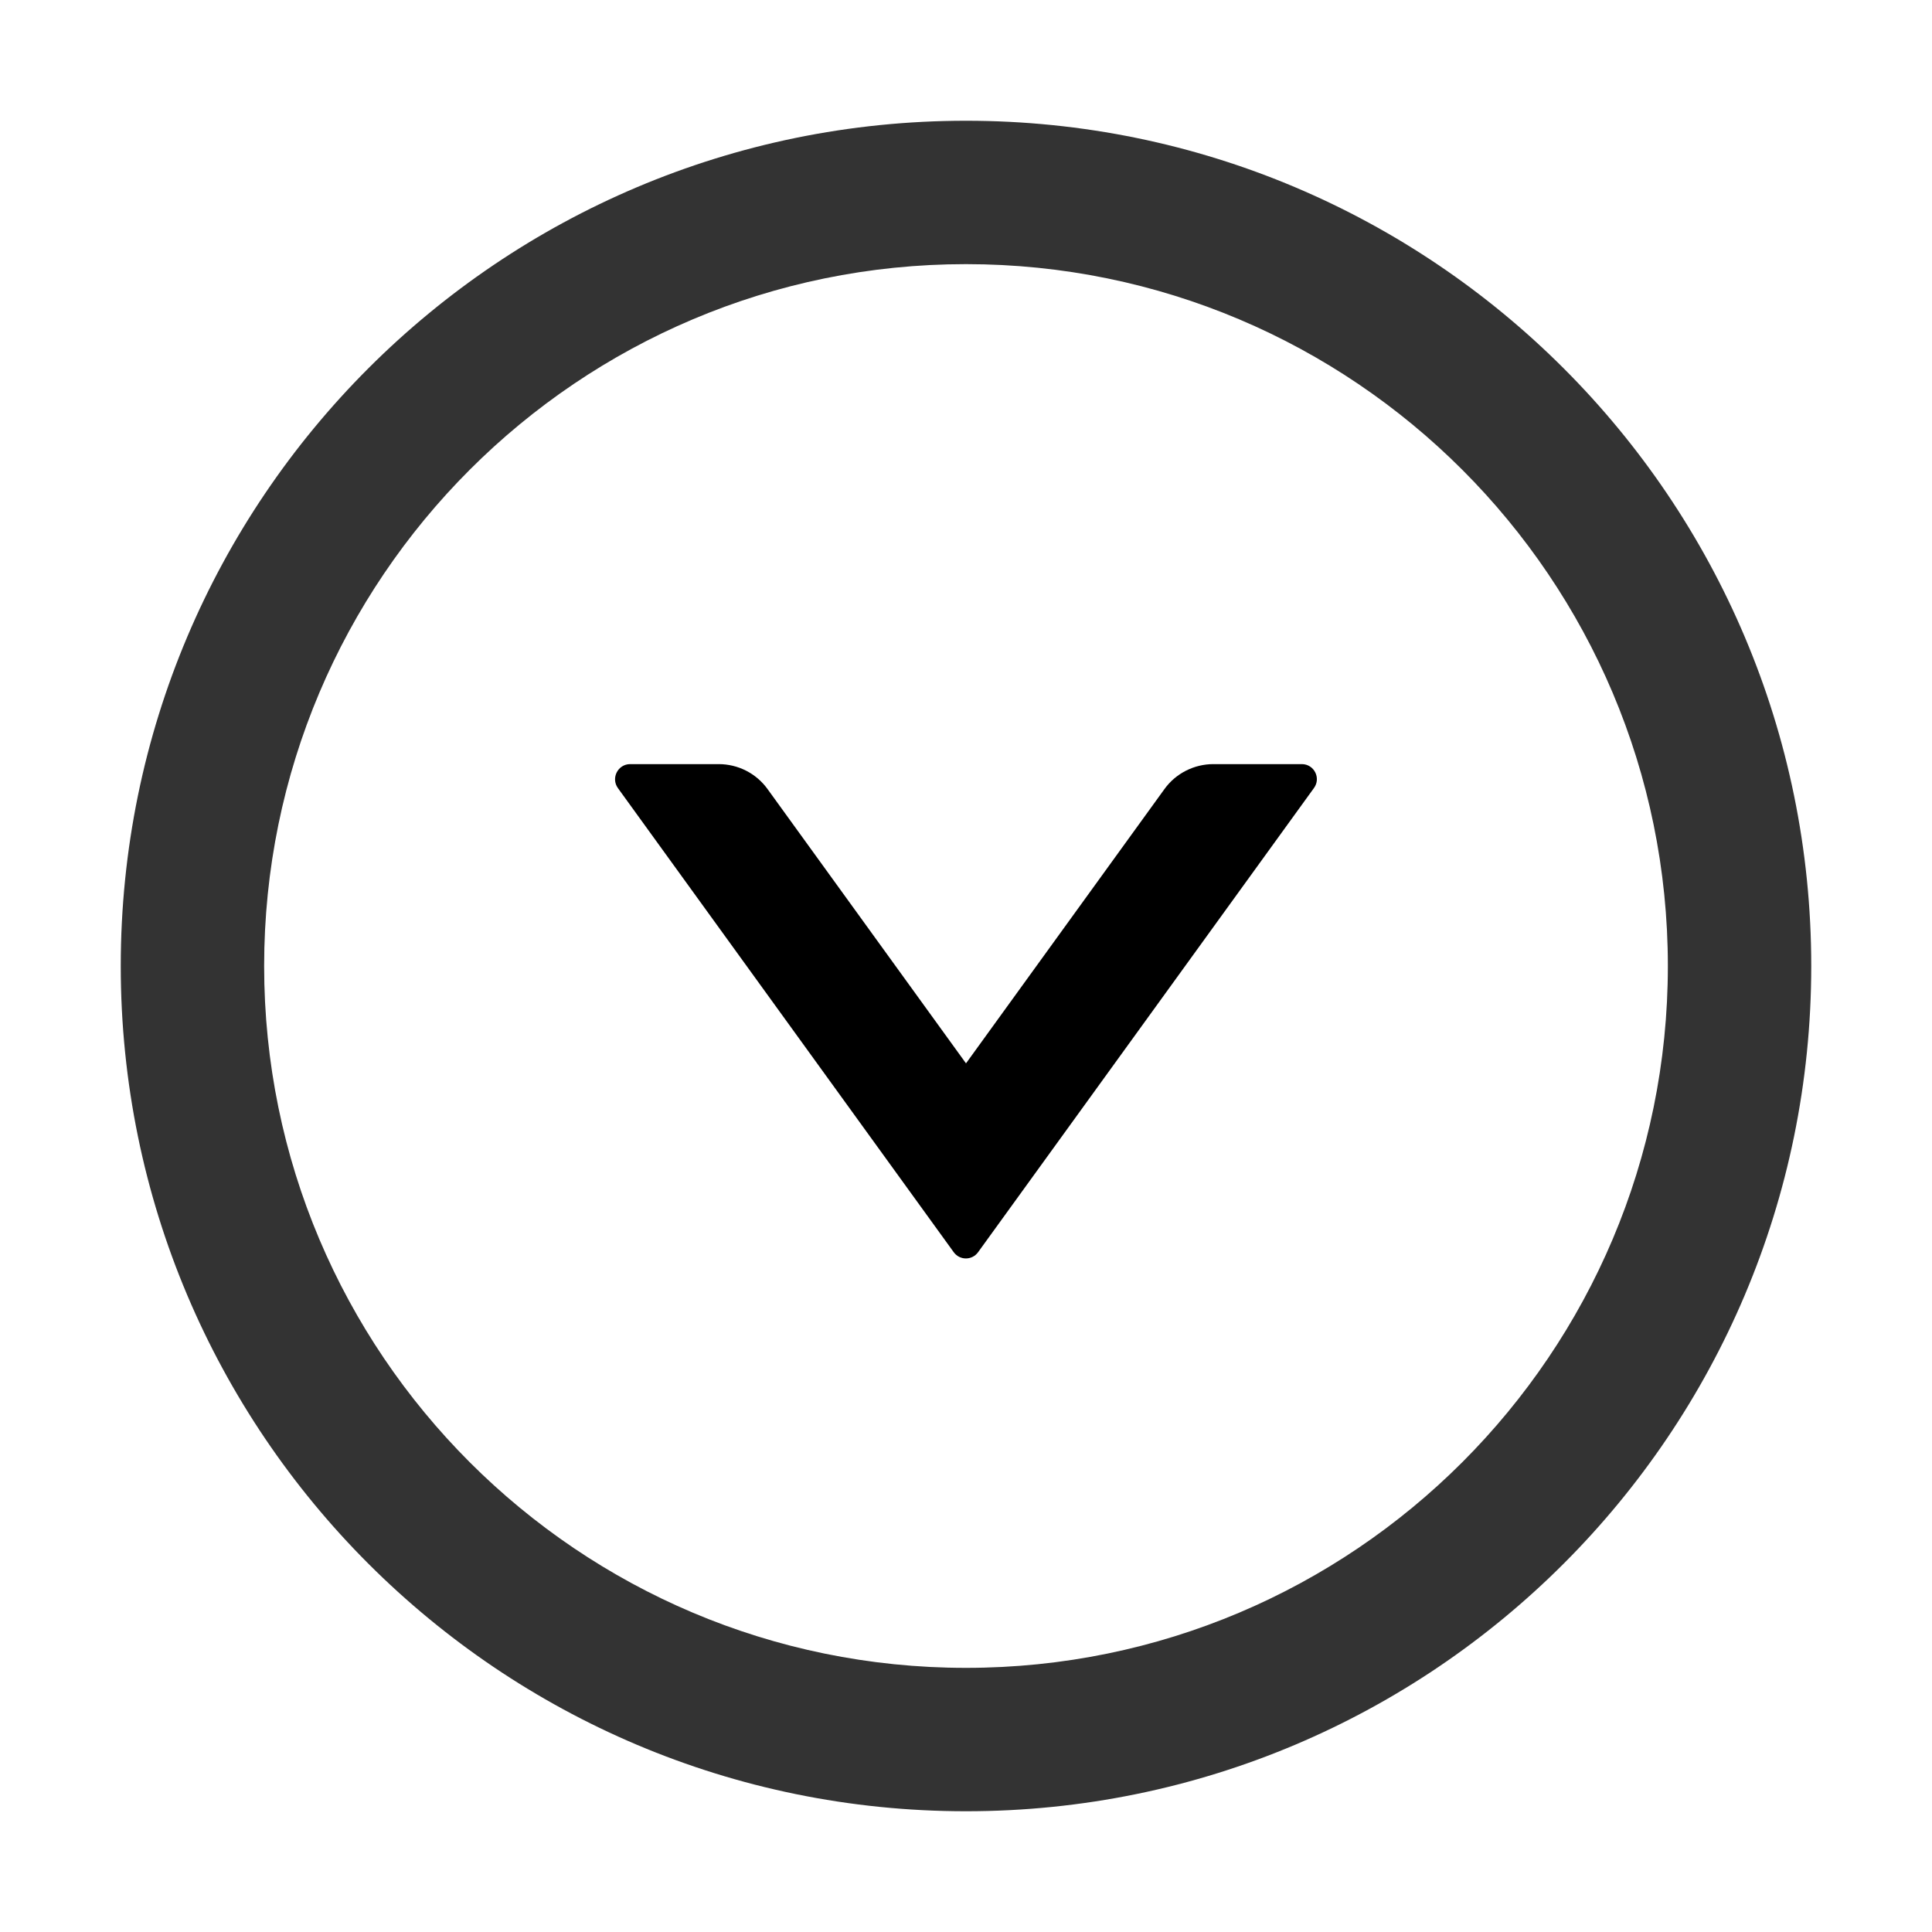
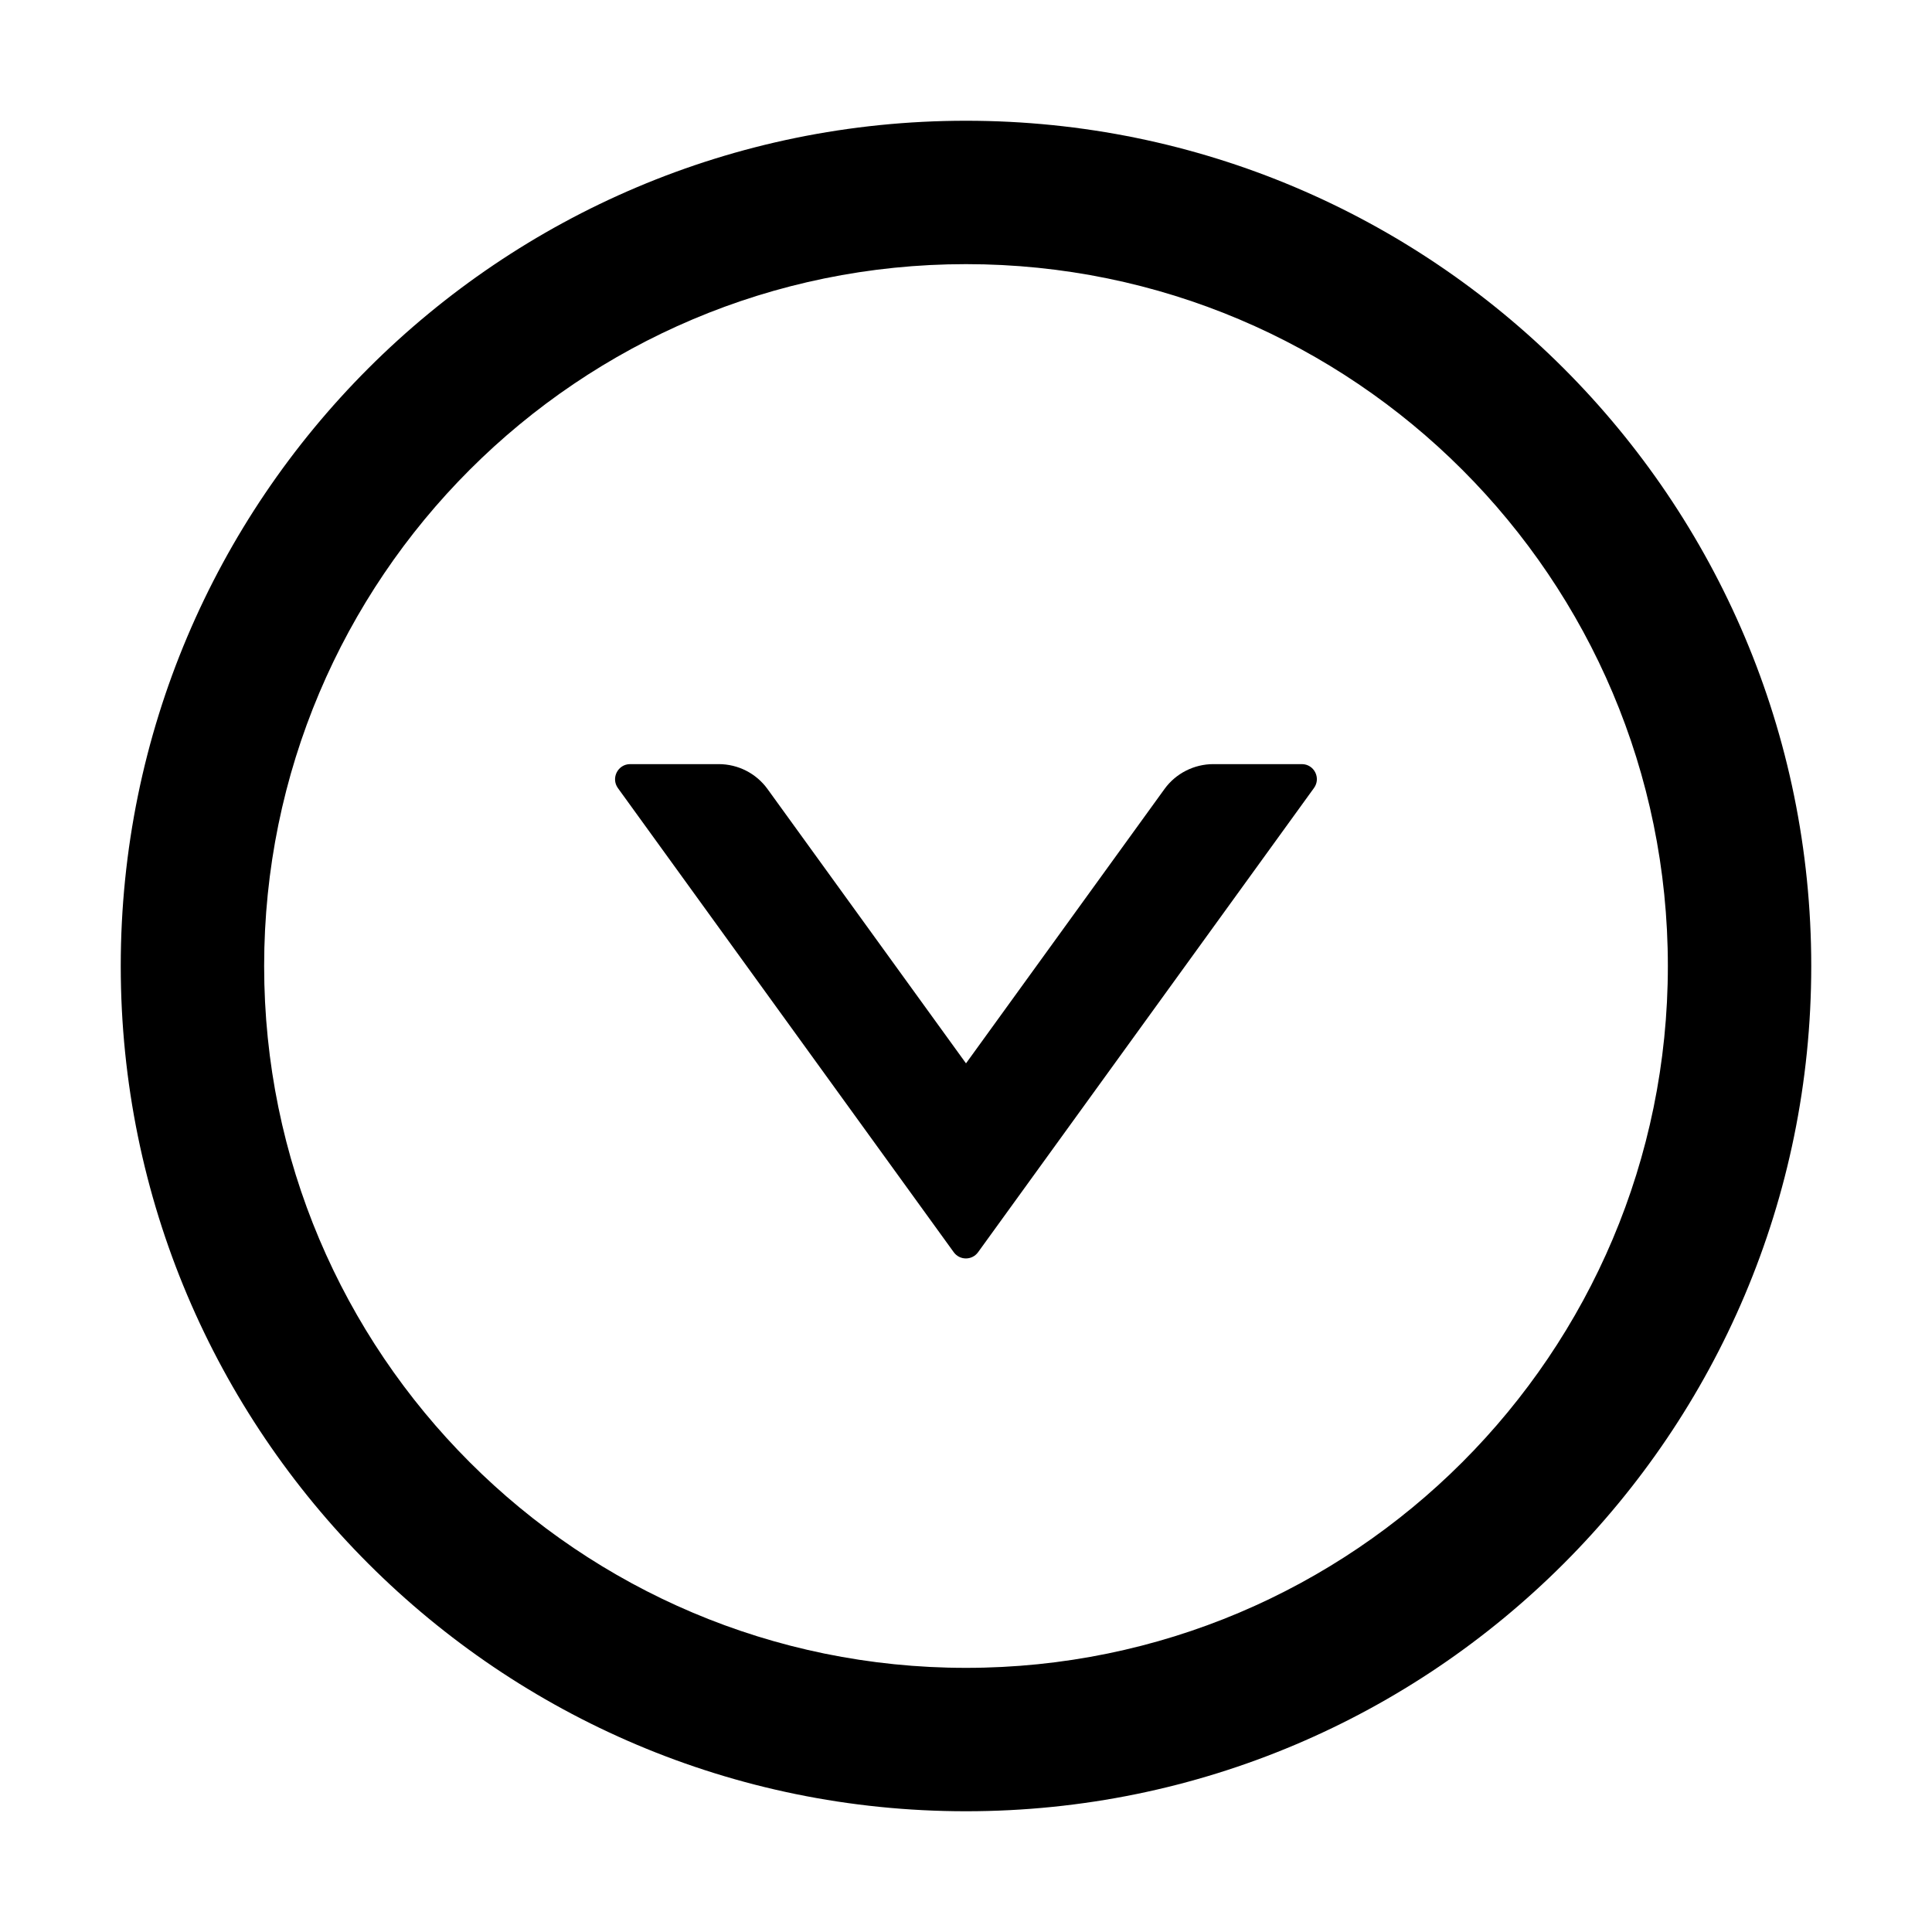
<svg xmlns="http://www.w3.org/2000/svg" class="icon" width="200px" height="200.00px" viewBox="0 0 1024 1024" version="1.1">
  <path d="M690 405h-46.9c-10.2 0-19.9 4.9-25.9 13.2L512 563.6 406.8 418.2c-6-8.3-15.6-13.2-25.9-13.2H334c-6.5 0-10.3 7.4-6.5 12.7l178 246c3.2 4.4 9.7 4.4 12.9 0l178-246c3.9-5.3 0.1-12.7-6.4-12.7z" />
-   <path fill="#333333" d="M512 64C264.6 64 64 264.6 64 512s200.6 448 448 448 448-200.6 448-448S759.4 64 512 64z m0 820c-205.4 0-372-166.6-372-372s166.6-372 372-372 372 166.6 372 372-166.6 372-372 372z" />
+   <path d="M512 64C264.6 64 64 264.6 64 512s200.6 448 448 448 448-200.6 448-448S759.4 64 512 64z m0 820c-205.4 0-372-166.6-372-372s166.6-372 372-372 372 166.6 372 372-166.6 372-372 372z" />
</svg>
